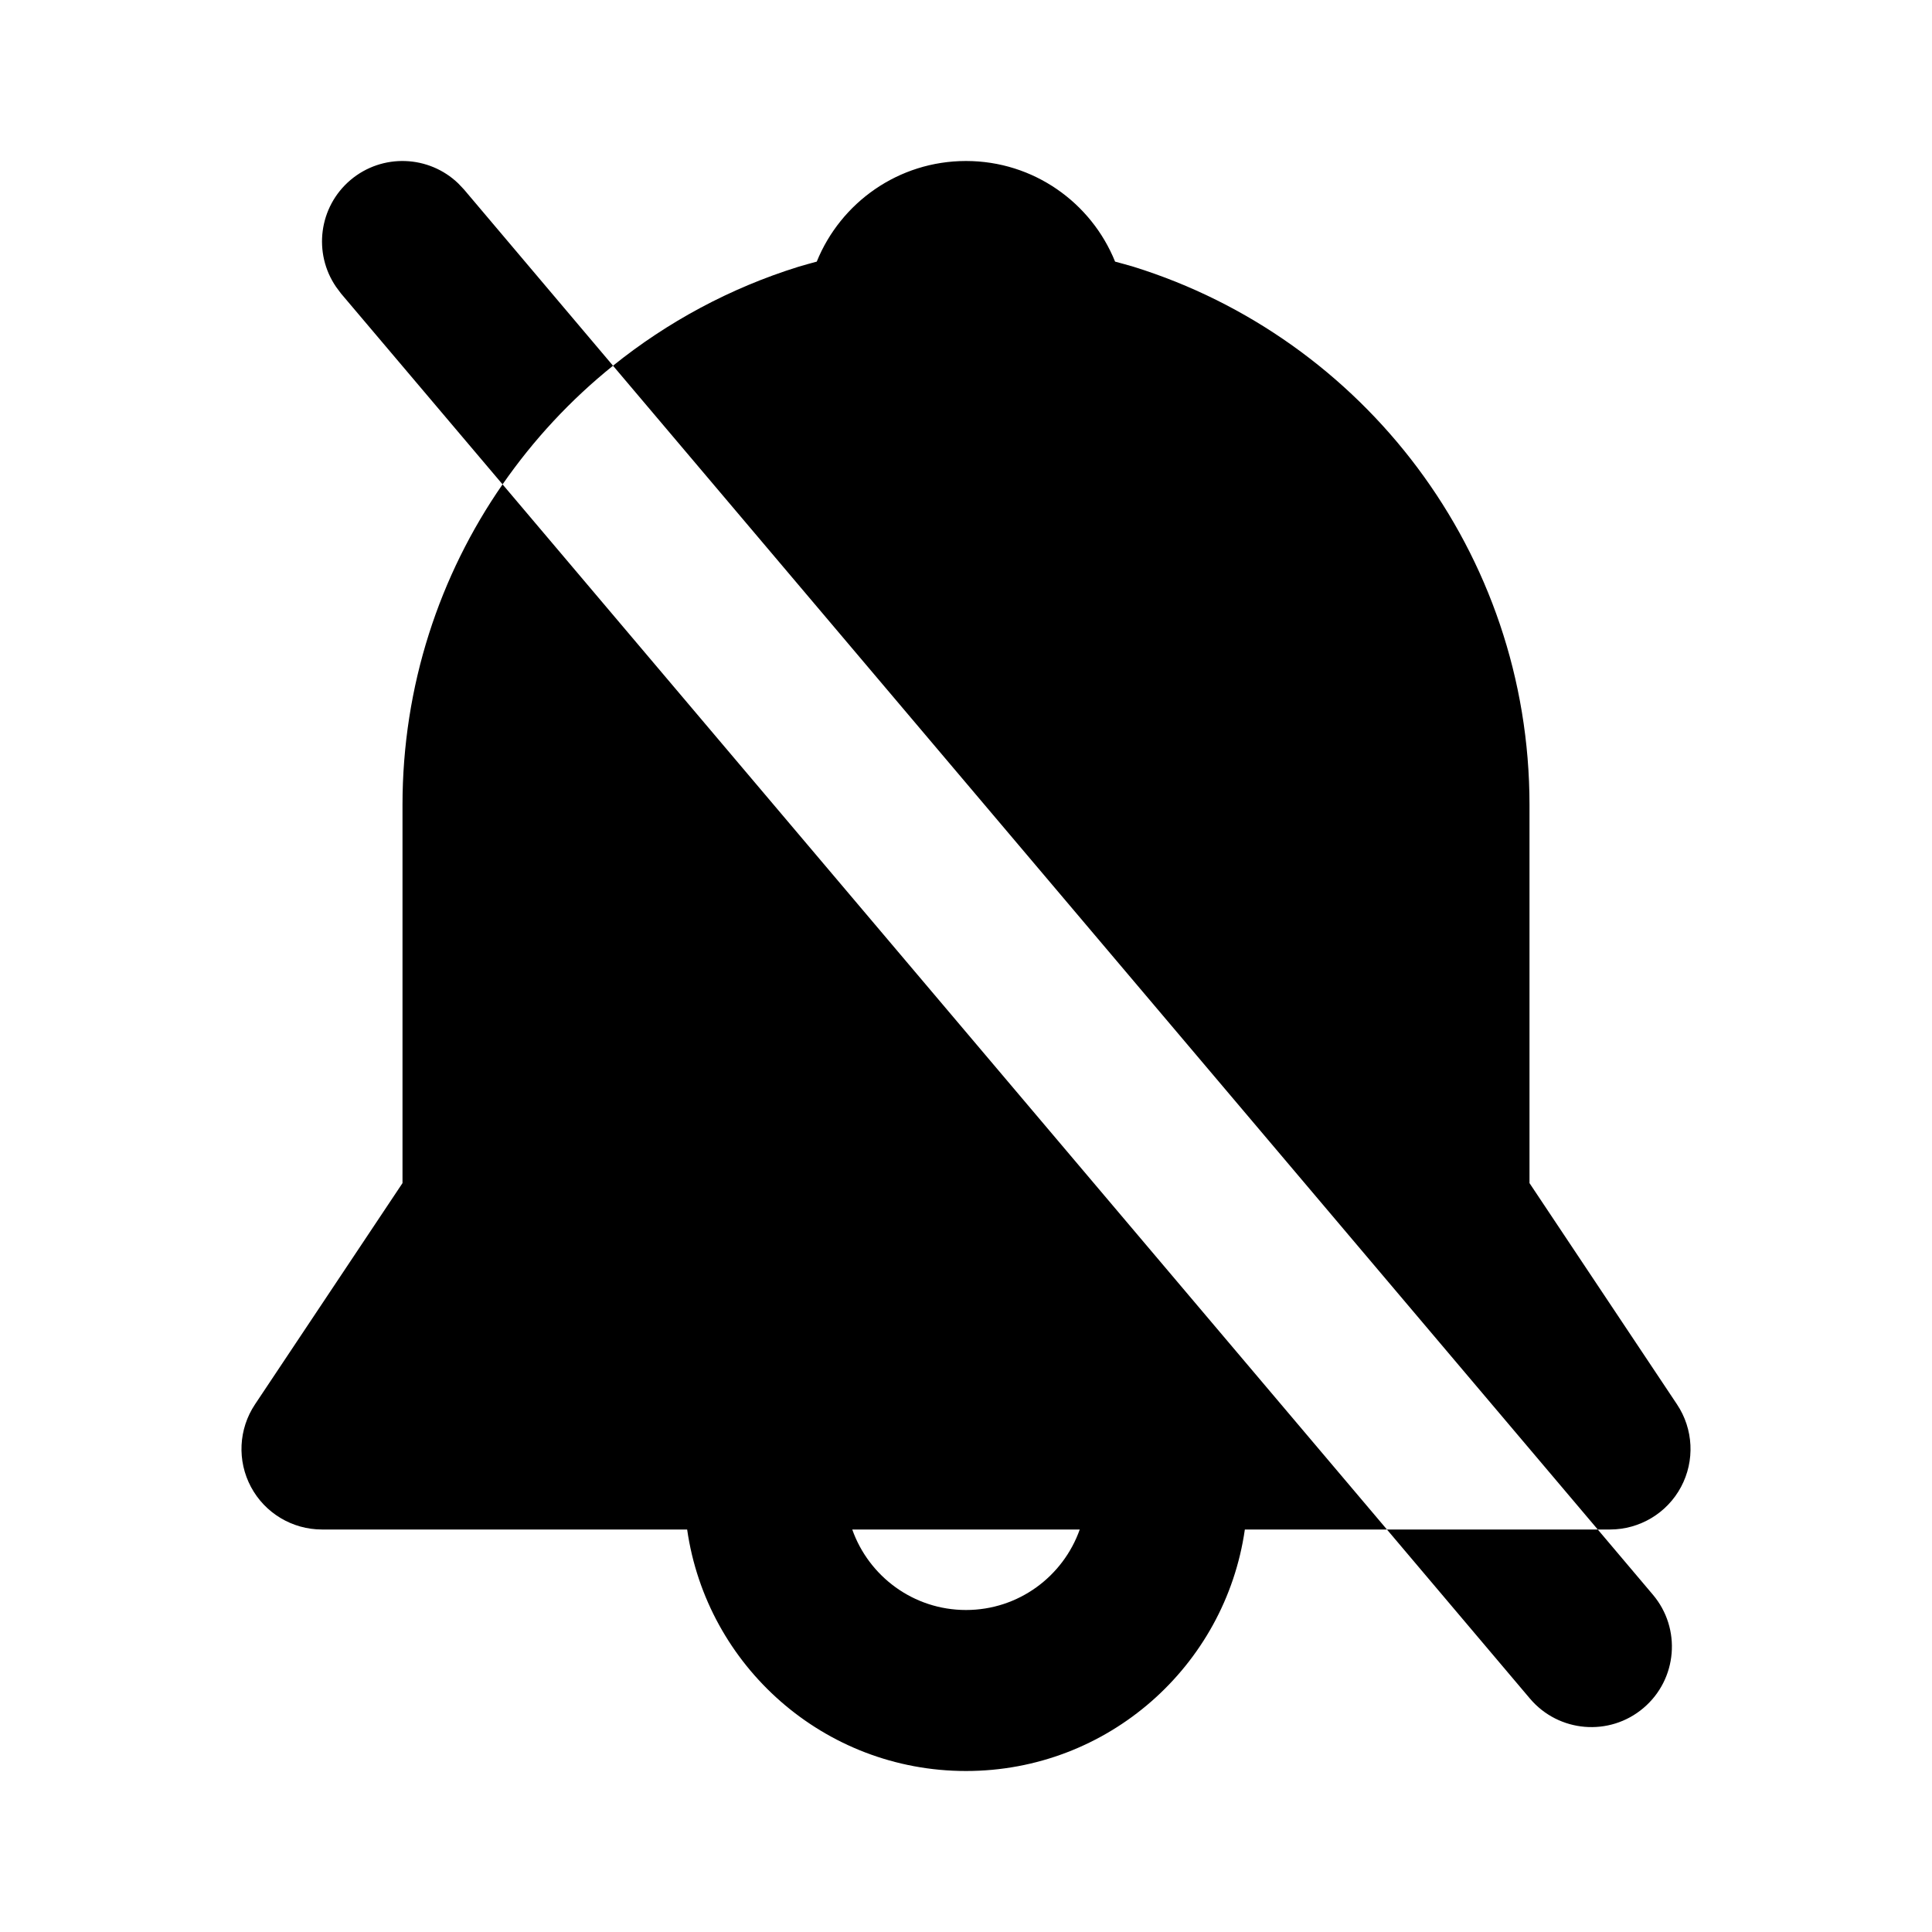
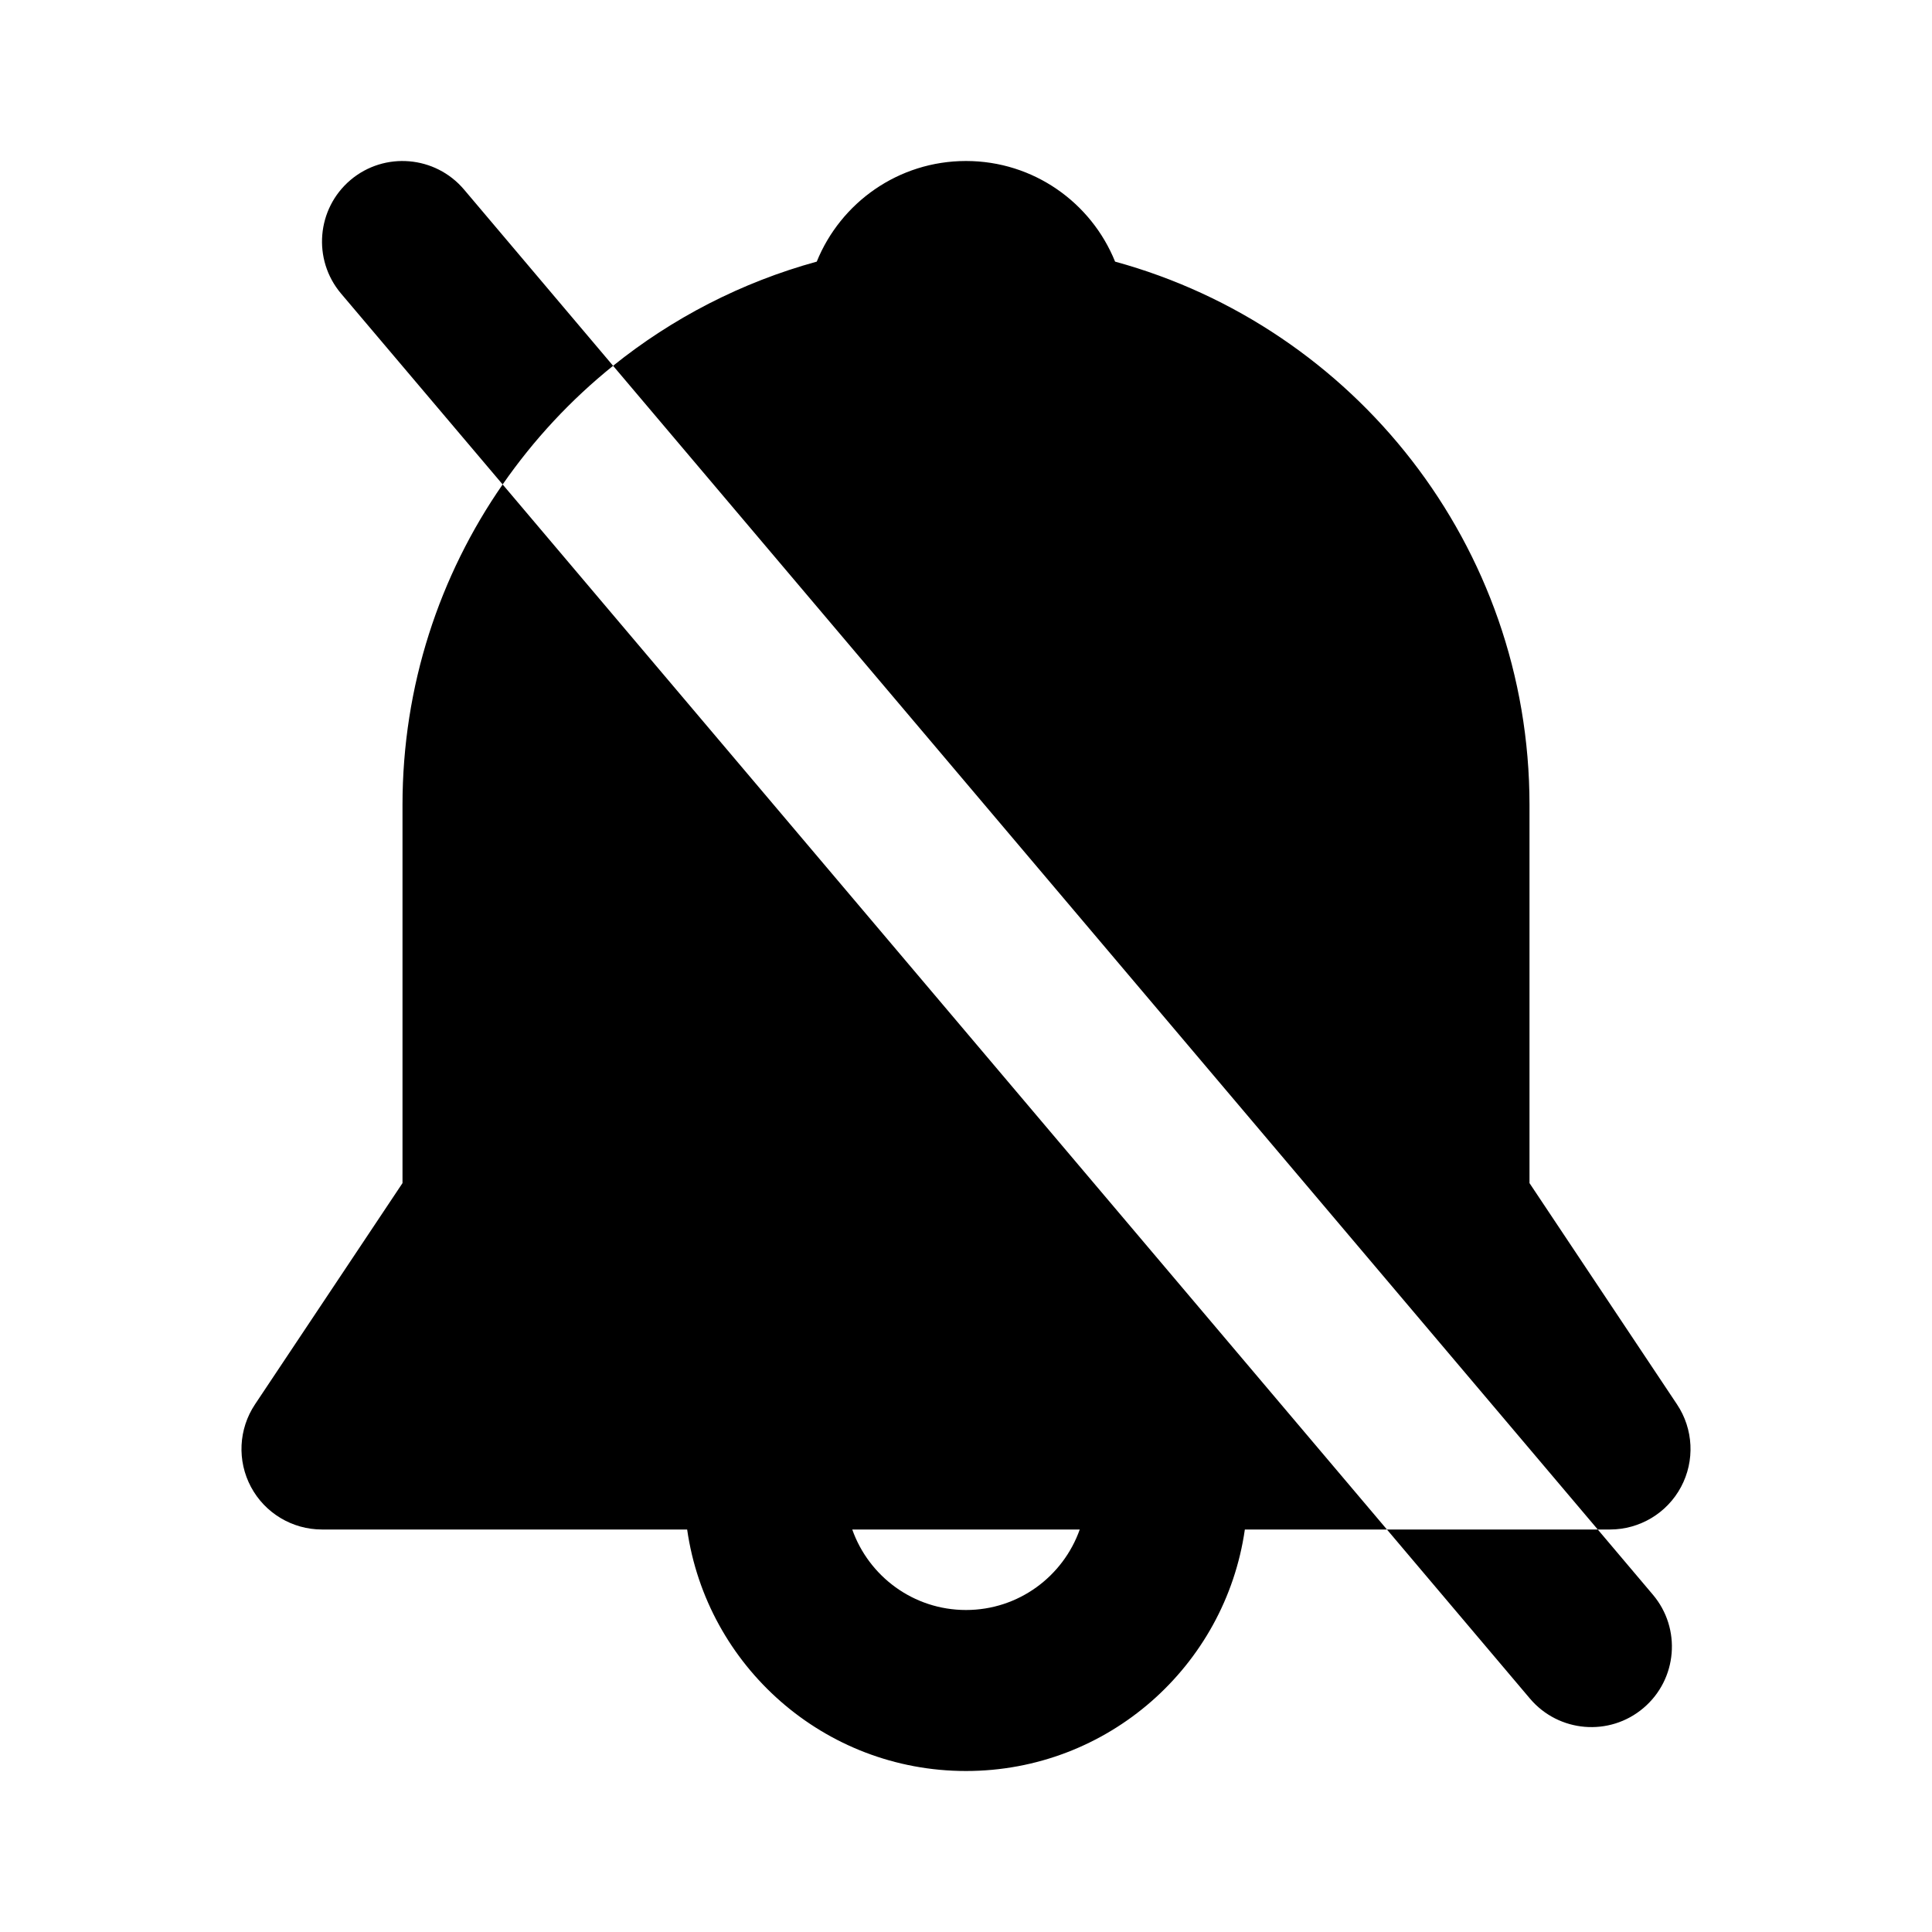
<svg xmlns="http://www.w3.org/2000/svg" width="24" height="24" viewBox="0 0 24 24" fill="none">
  <g class="oi-notification-off-fill">
-     <path class="oi-fill" d="M17.229 19H15.464C15.221 20.696 13.763 22 12 22C10.237 22 8.779 20.696 8.536 19H4C3.631 19 3.292 18.797 3.118 18.472C2.944 18.147 2.963 17.752 3.168 17.445L5 14.697V10C5 8.52 5.459 7.147 6.243 6.017L17.229 19ZM20.532 19.809C20.889 20.23 20.837 20.861 20.415 21.218C19.994 21.575 19.363 21.522 19.006 21.101L17.229 19H19.848L20.532 19.809ZM10.587 19C10.793 19.582 11.347 20 12 20C12.653 20 13.207 19.582 13.413 19H10.587ZM12 2C12.839 2 13.556 2.517 13.852 3.25C13.929 3.271 14.006 3.291 14.082 3.314C16.931 4.201 19 6.859 19 10V14.697L20.832 17.445C21.037 17.752 21.056 18.147 20.882 18.472C20.708 18.797 20.369 19 20 19H19.848L7.615 4.543C8.291 3.999 9.07 3.578 9.918 3.314C9.993 3.291 10.07 3.271 10.146 3.25C10.443 2.517 11.161 2 12 2ZM4.354 2.236C4.75 1.902 5.329 1.928 5.693 2.279L5.764 2.354L7.615 4.543C7.09 4.965 6.628 5.462 6.243 6.017L4.236 3.646L4.175 3.564C3.888 3.146 3.959 2.571 4.354 2.236Z" fill="black" />
+     <path class="oi-fill" d="M17.229 19H15.464C15.221 20.696 13.763 22 12 22C10.237 22 8.779 20.696 8.536 19H4C3.631 19 3.292 18.797 3.118 18.472C2.944 18.147 2.963 17.752 3.168 17.445L5 14.697V10C5 8.52 5.46 7.148 6.244 6.018L17.229 19ZM20.532 19.809C20.889 20.23 20.837 20.861 20.415 21.218C19.994 21.575 19.363 21.522 19.006 21.101L17.229 19H19.848L20.532 19.809ZM10.587 19C10.793 19.582 11.347 20 12 20C12.653 20 13.207 19.582 13.413 19H10.587ZM12 2C12.839 2 13.556 2.517 13.852 3.25C16.819 4.062 19 6.776 19 10V14.697L20.832 17.445C21.037 17.752 21.056 18.147 20.882 18.472C20.708 18.797 20.369 19 20 19H19.848L7.616 4.544C8.352 3.952 9.21 3.507 10.146 3.25C10.443 2.517 11.161 2 12 2ZM4.354 2.236C4.776 1.88 5.407 1.933 5.764 2.354L7.616 4.544C7.091 4.966 6.629 5.463 6.244 6.018L4.236 3.646C3.88 3.224 3.933 2.593 4.354 2.236Z" fill="black" />
  </g>
</svg>
